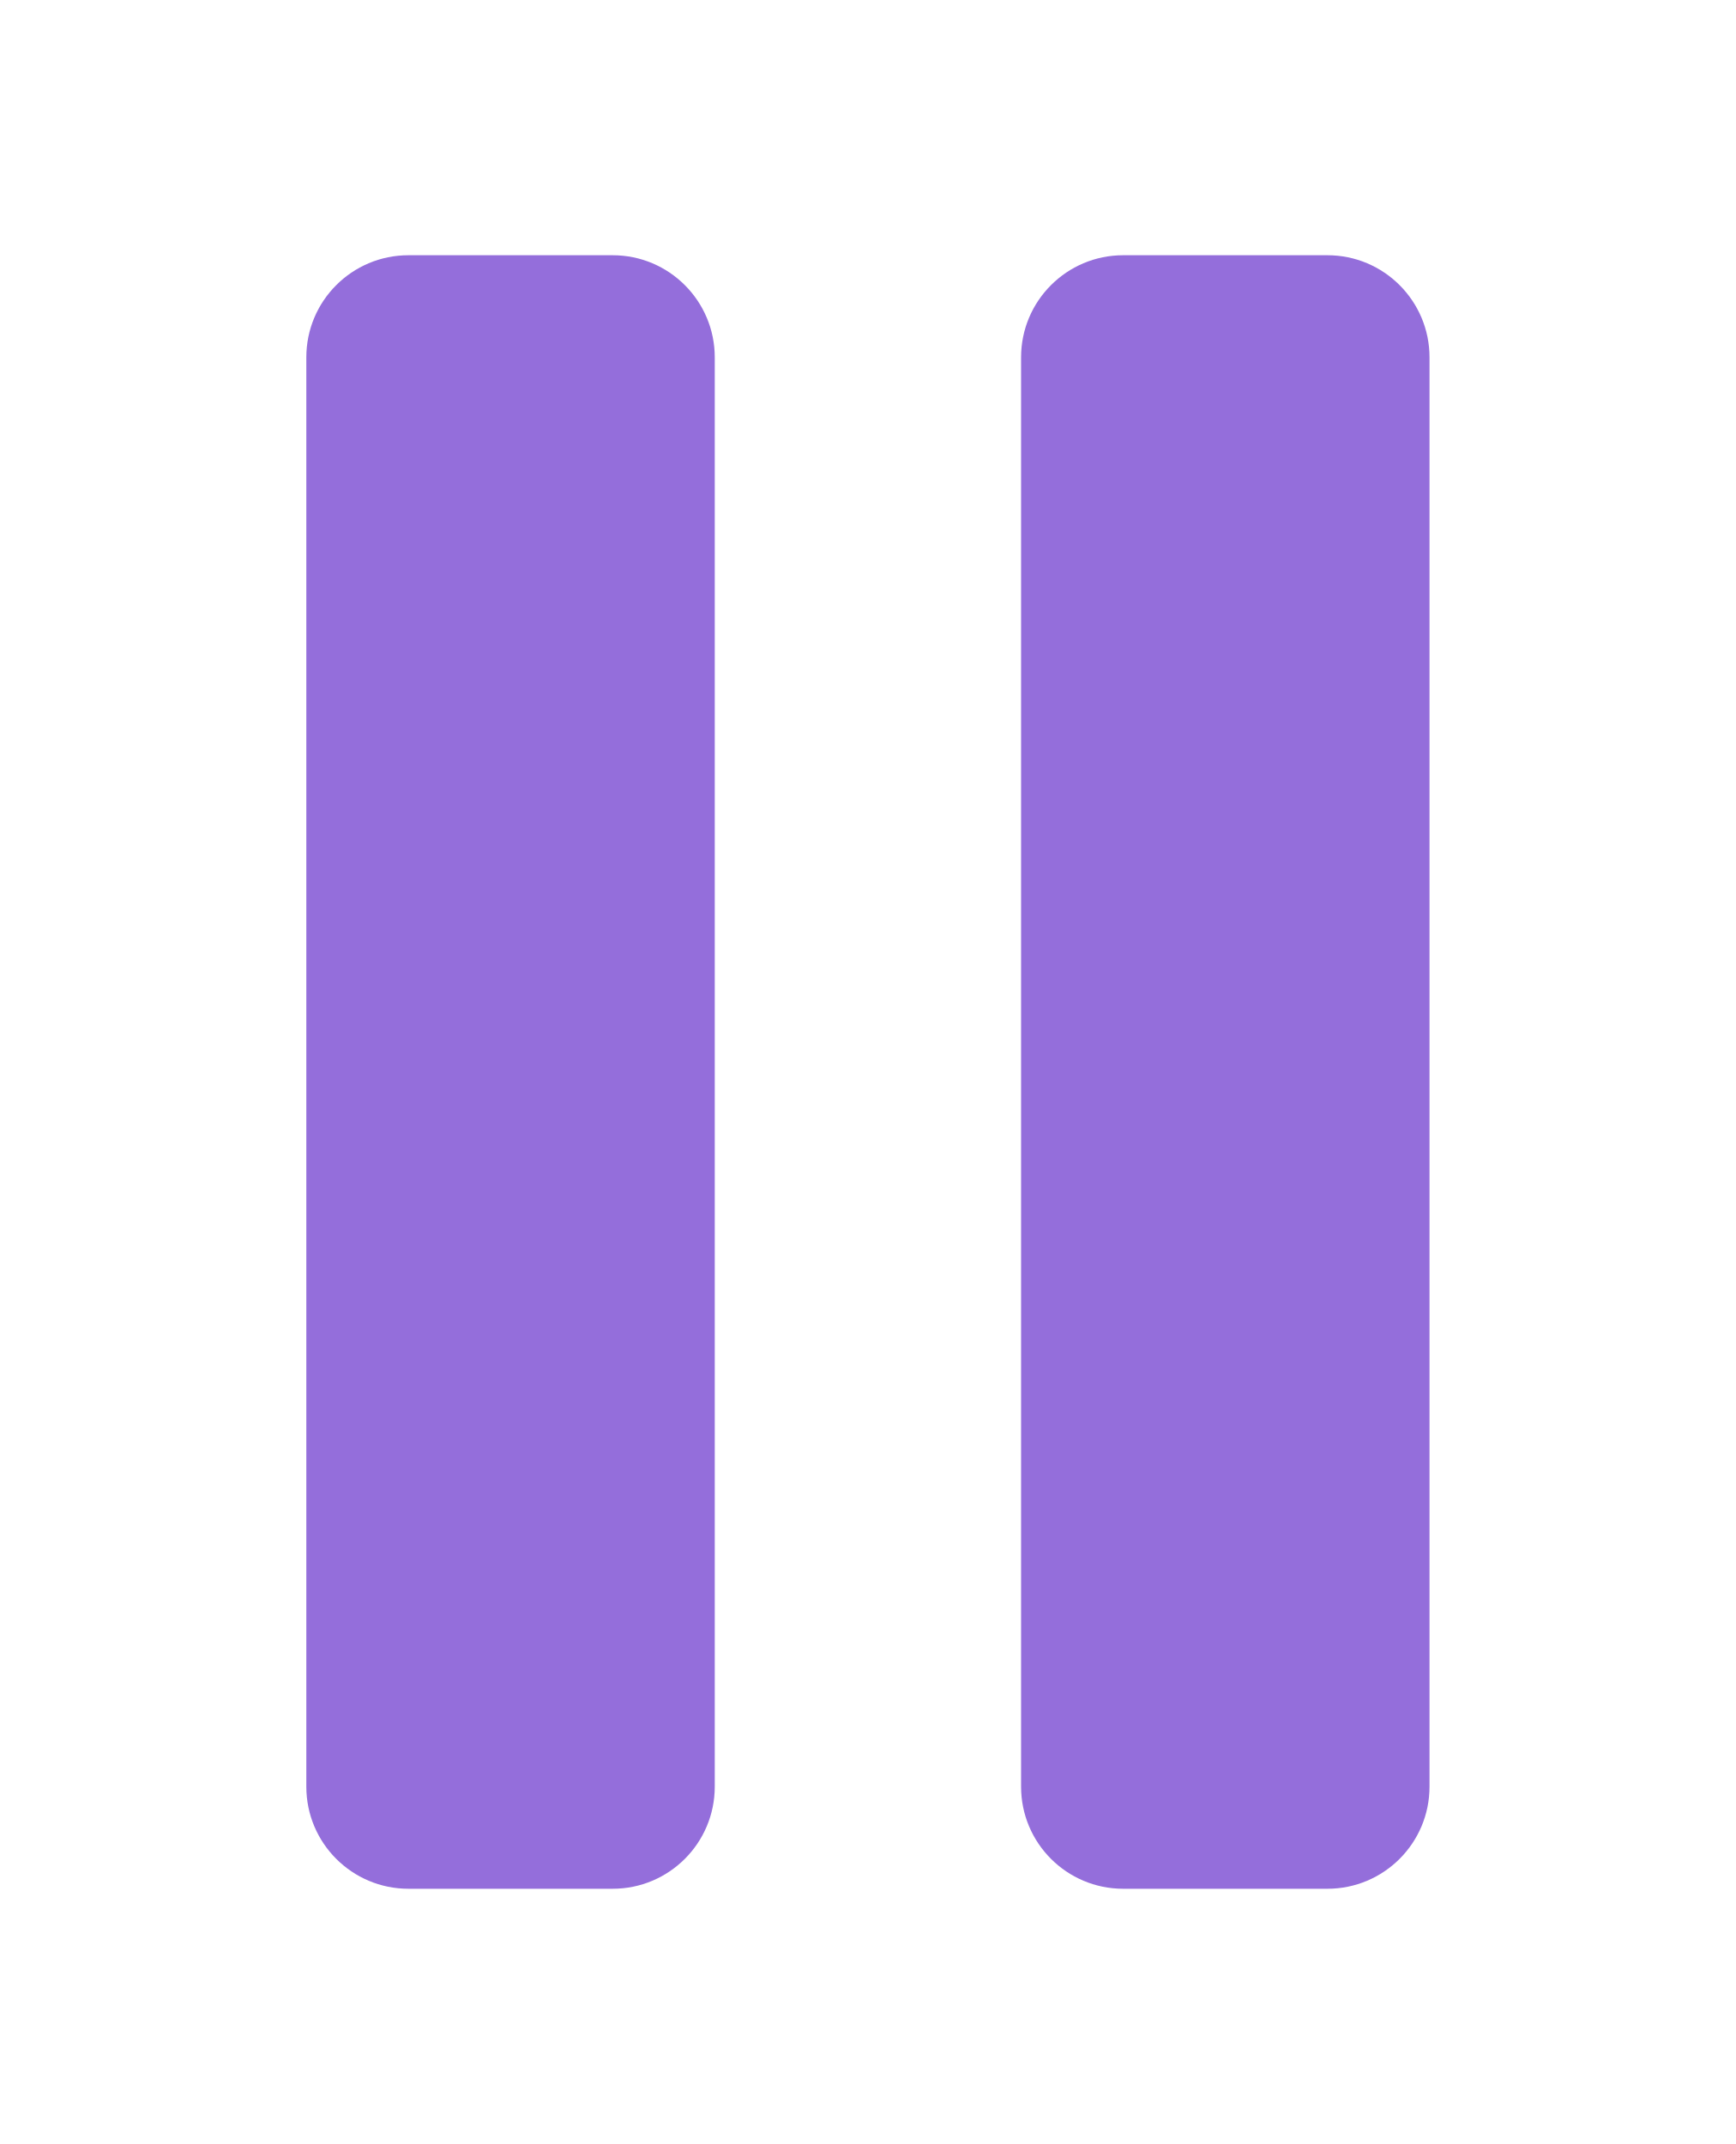
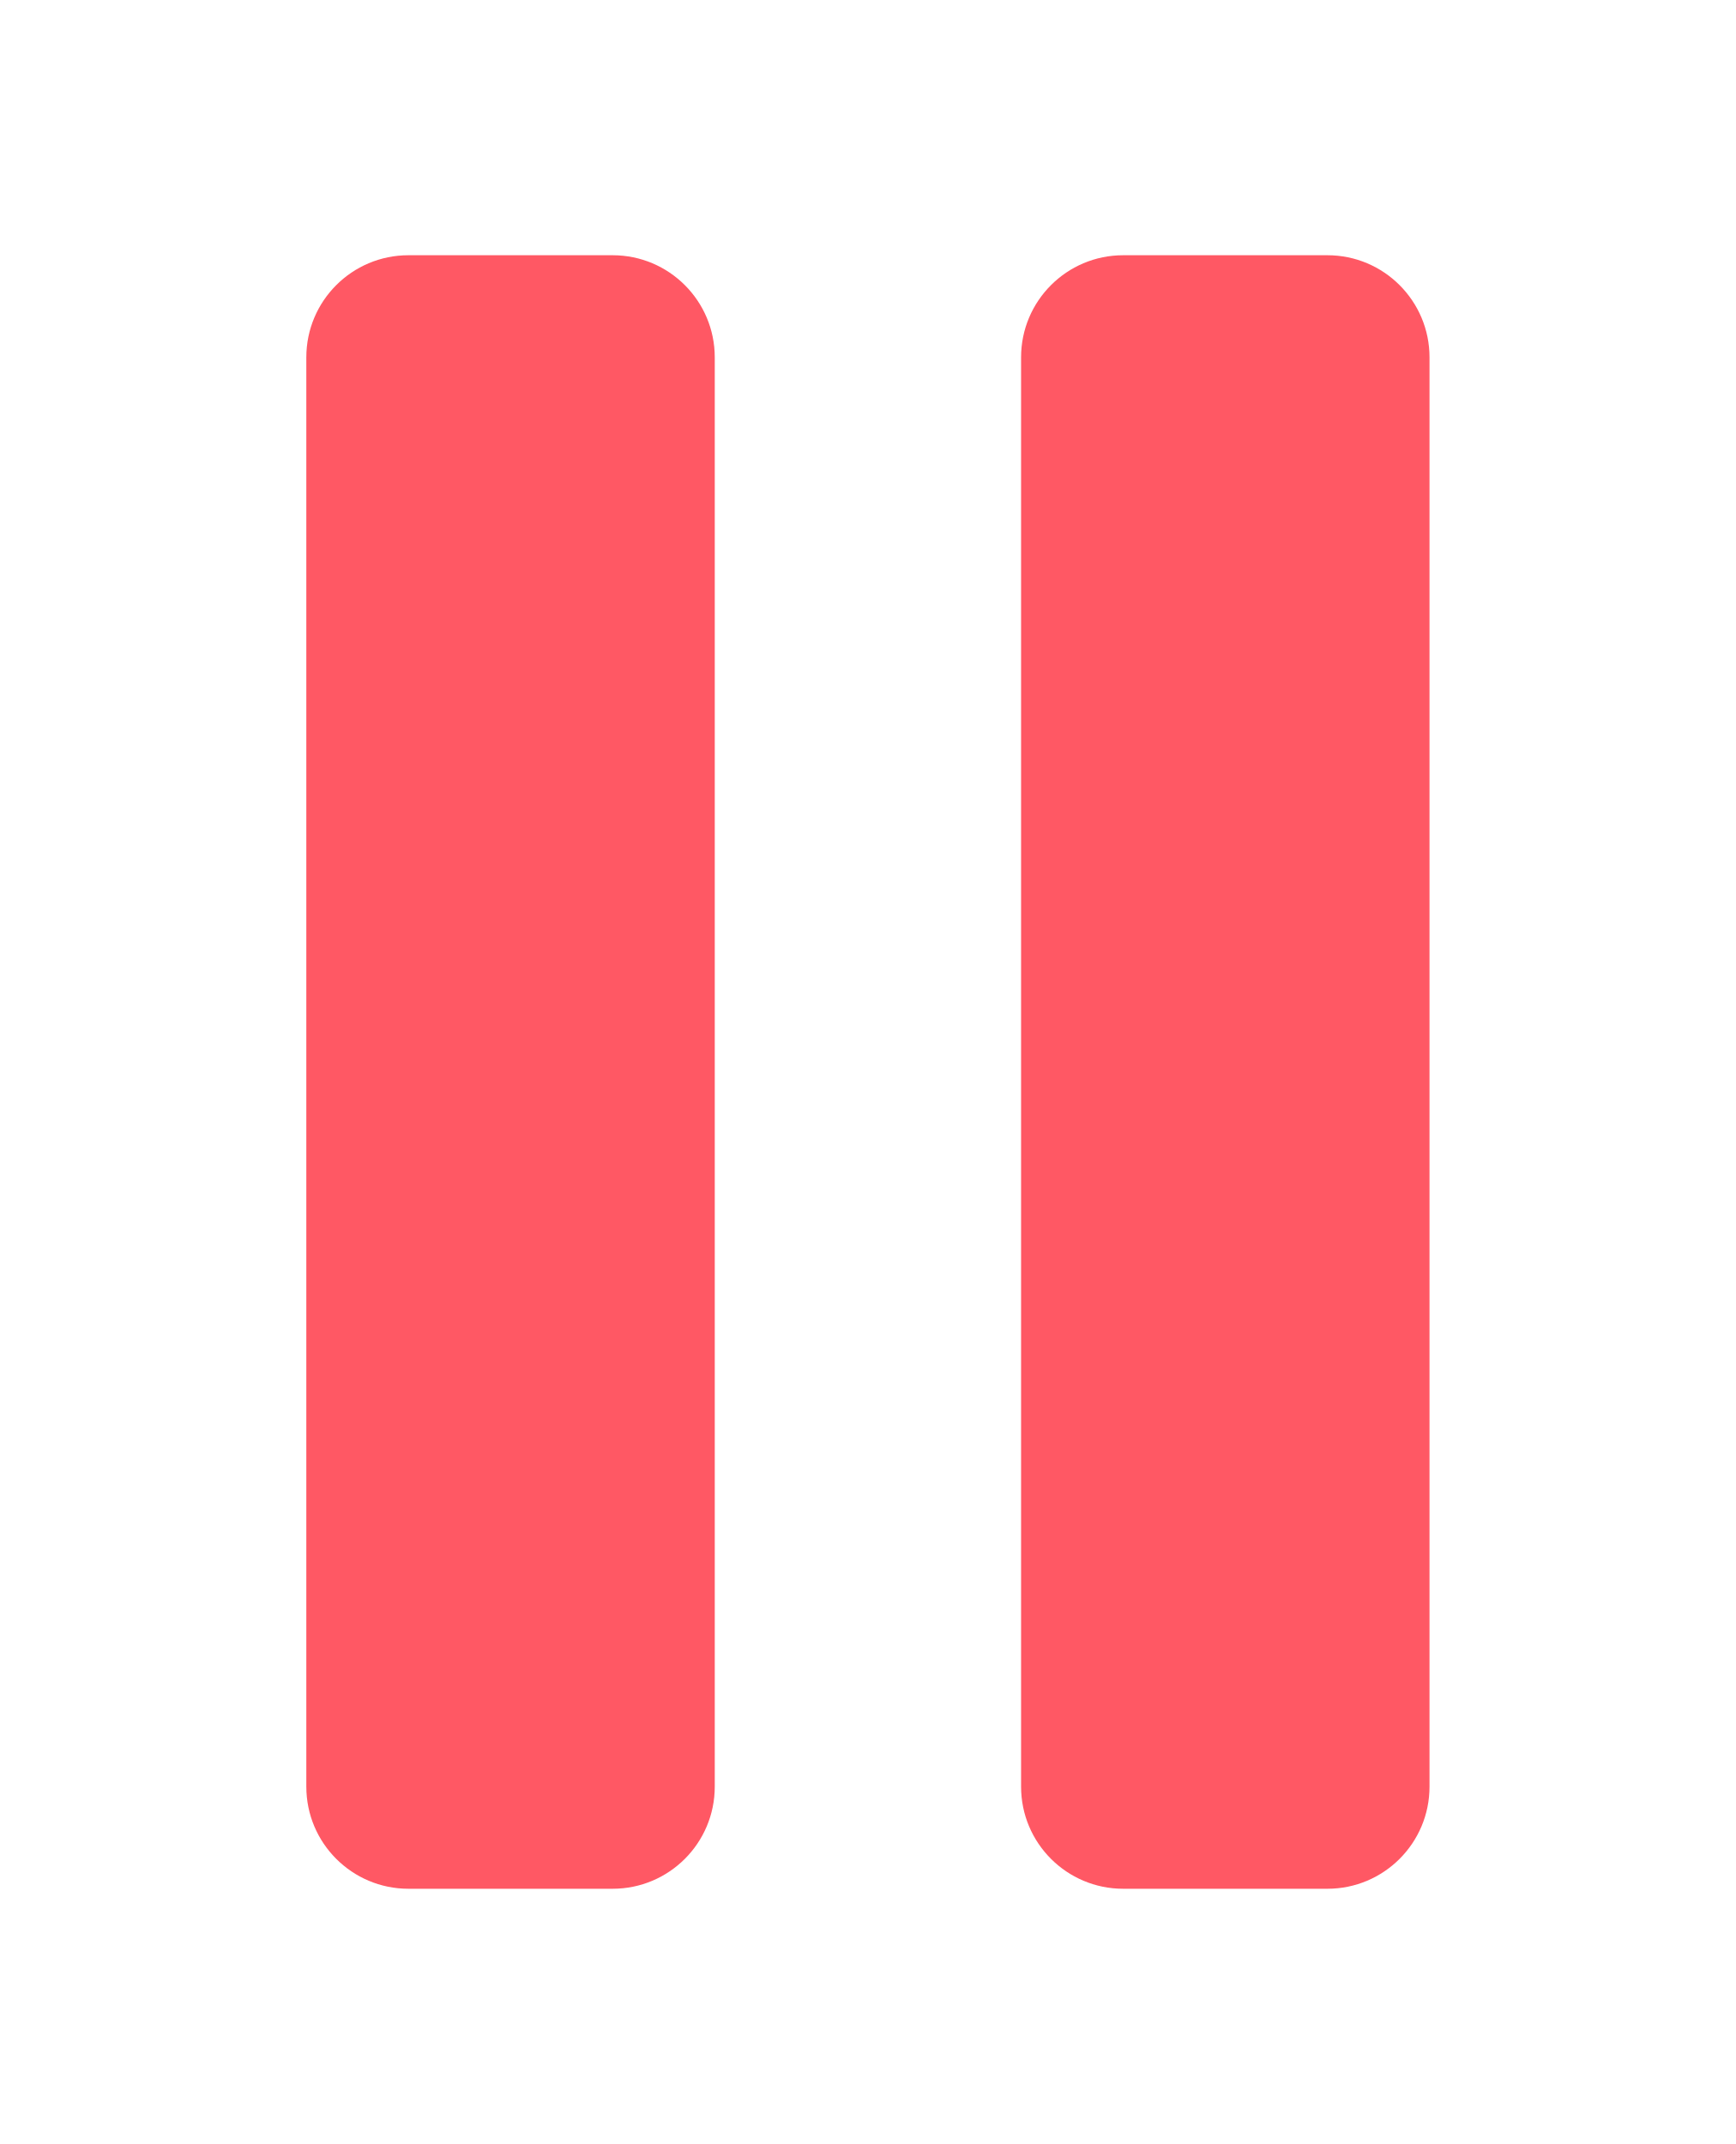
<svg xmlns="http://www.w3.org/2000/svg" width="17" height="21" viewBox="0 0 17 21" fill="none">
-   <rect x="3" y="2.5" width="4" height="16" rx="1" fill="#946EDB" />
-   <rect x="10" y="2.5" width="4" height="16" rx="1" fill="#946EDB" />
+   <rect x="3" y="2.5" width="4" height="16" rx="1" fill="#FF5864" />
+   <rect x="10" y="2.5" width="4" height="16" rx="1" fill="#FF5864" />
</svg>
